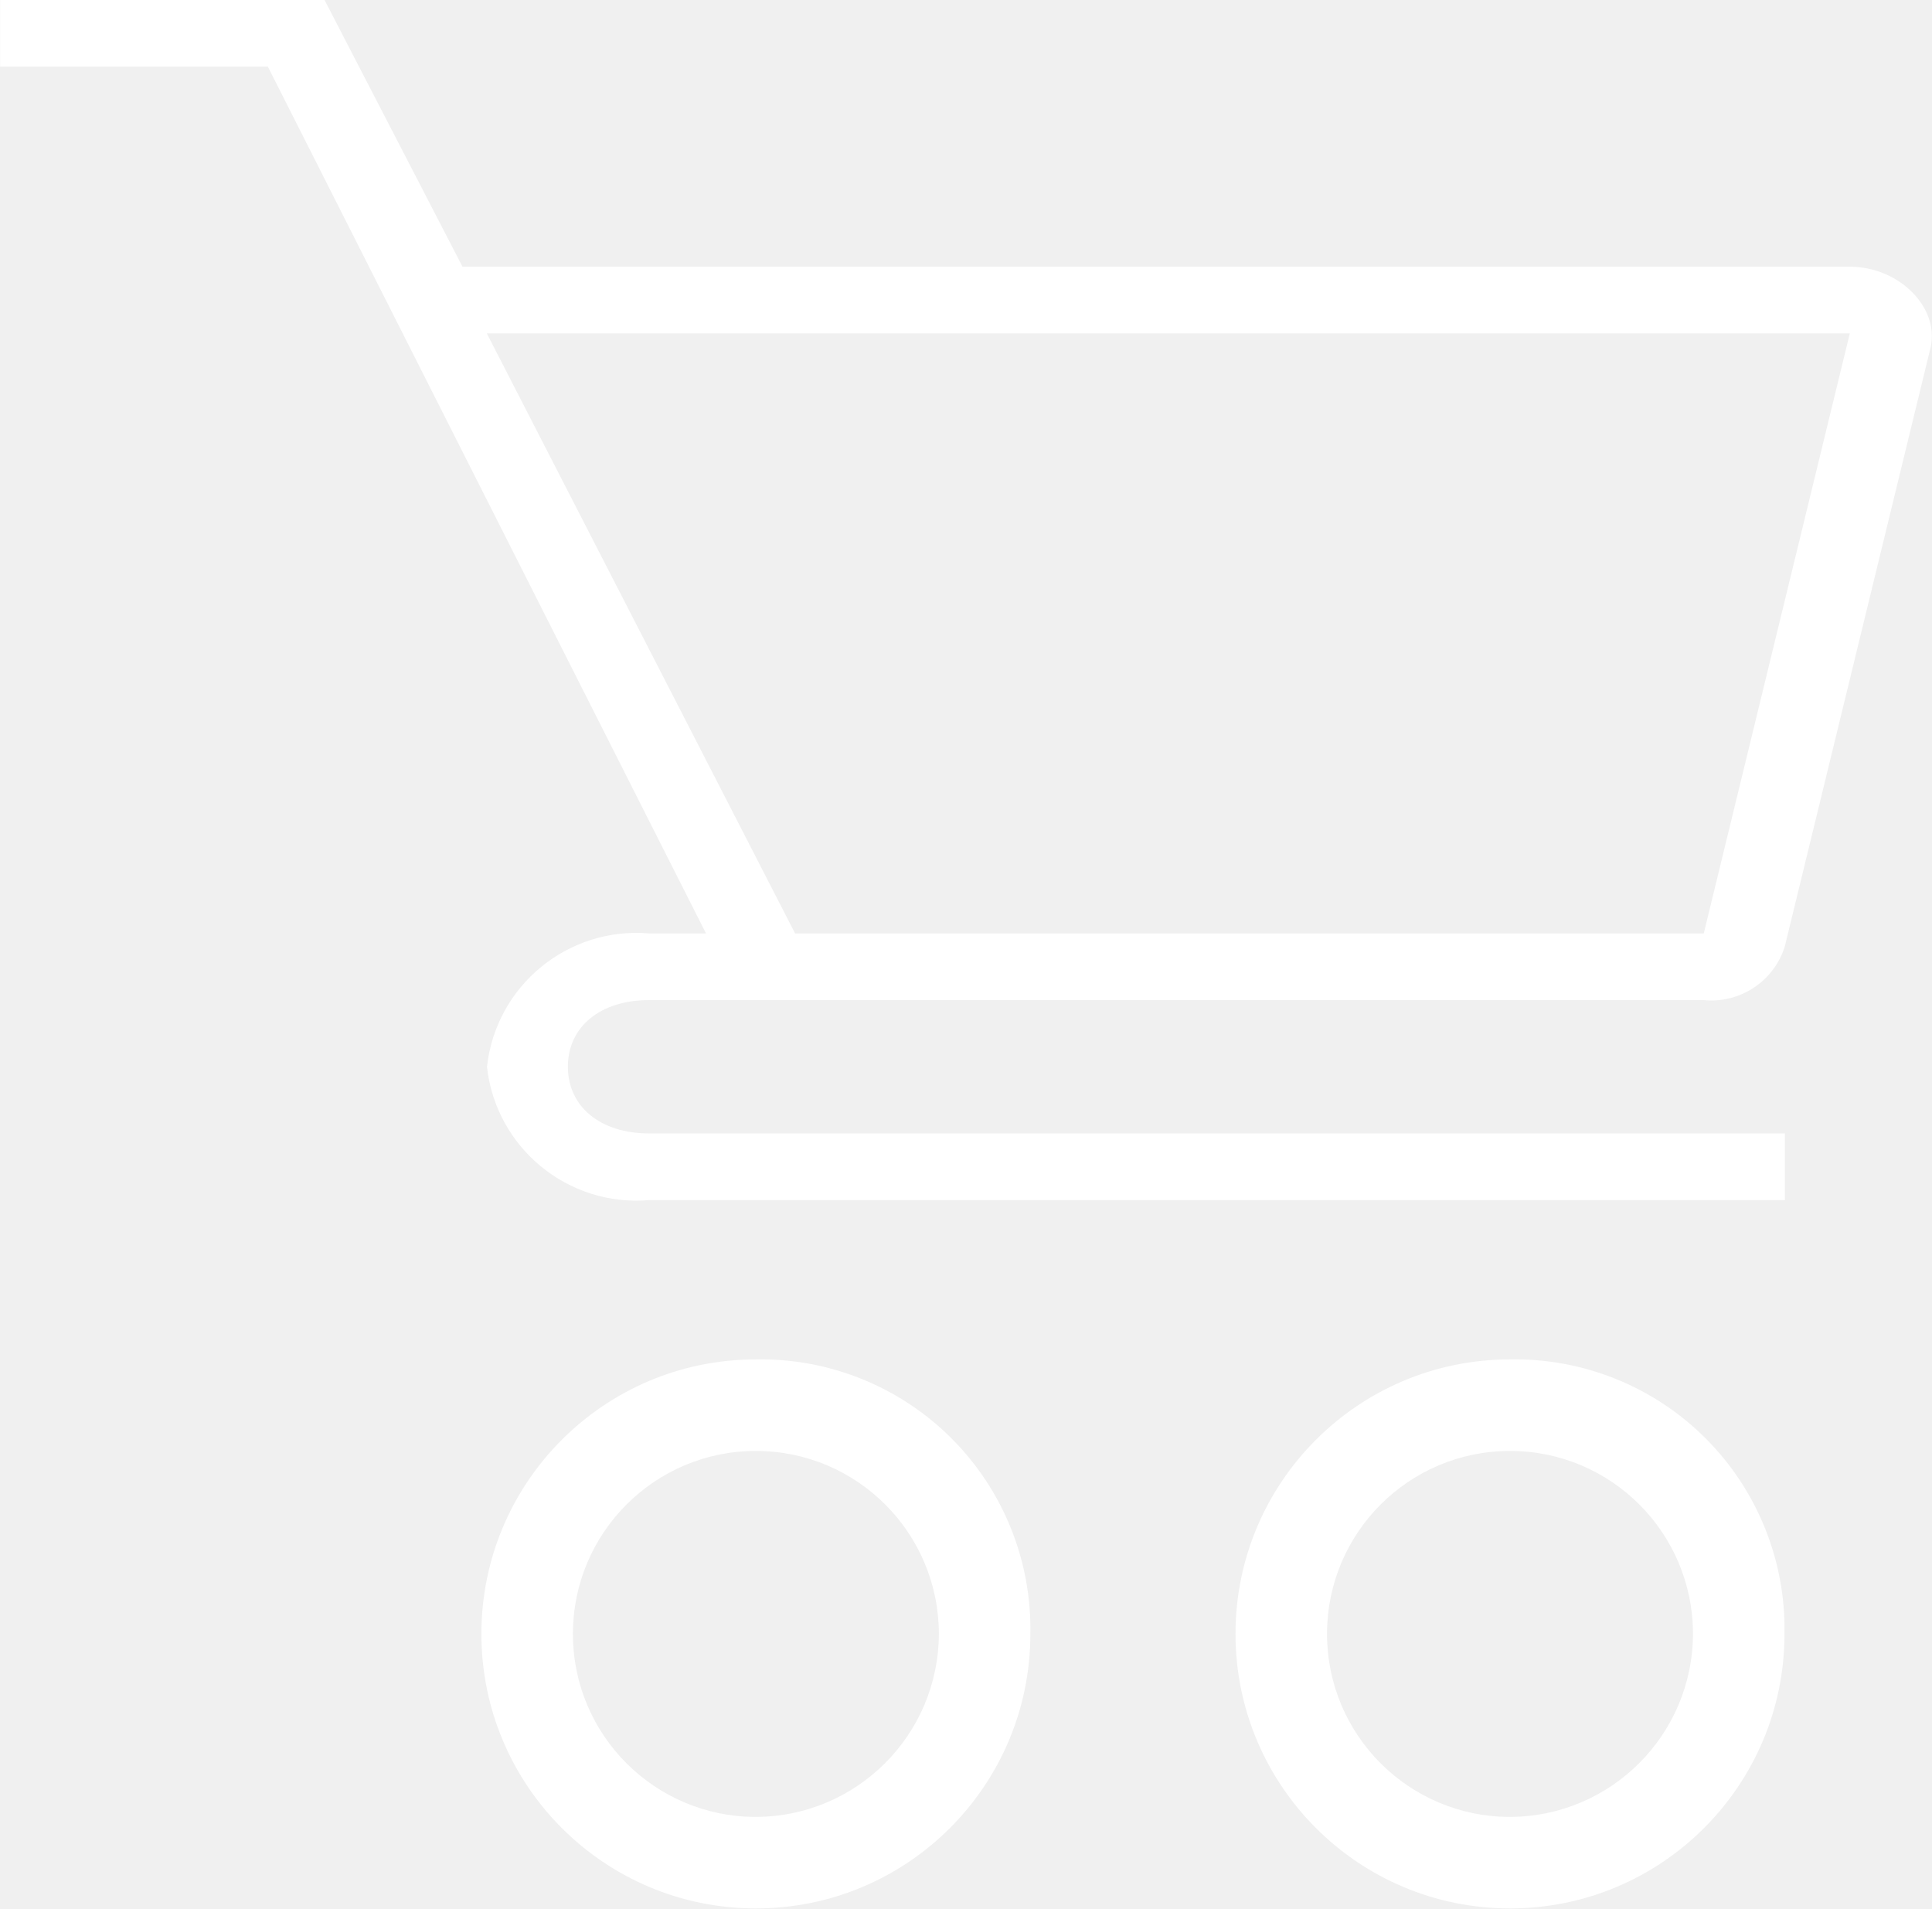
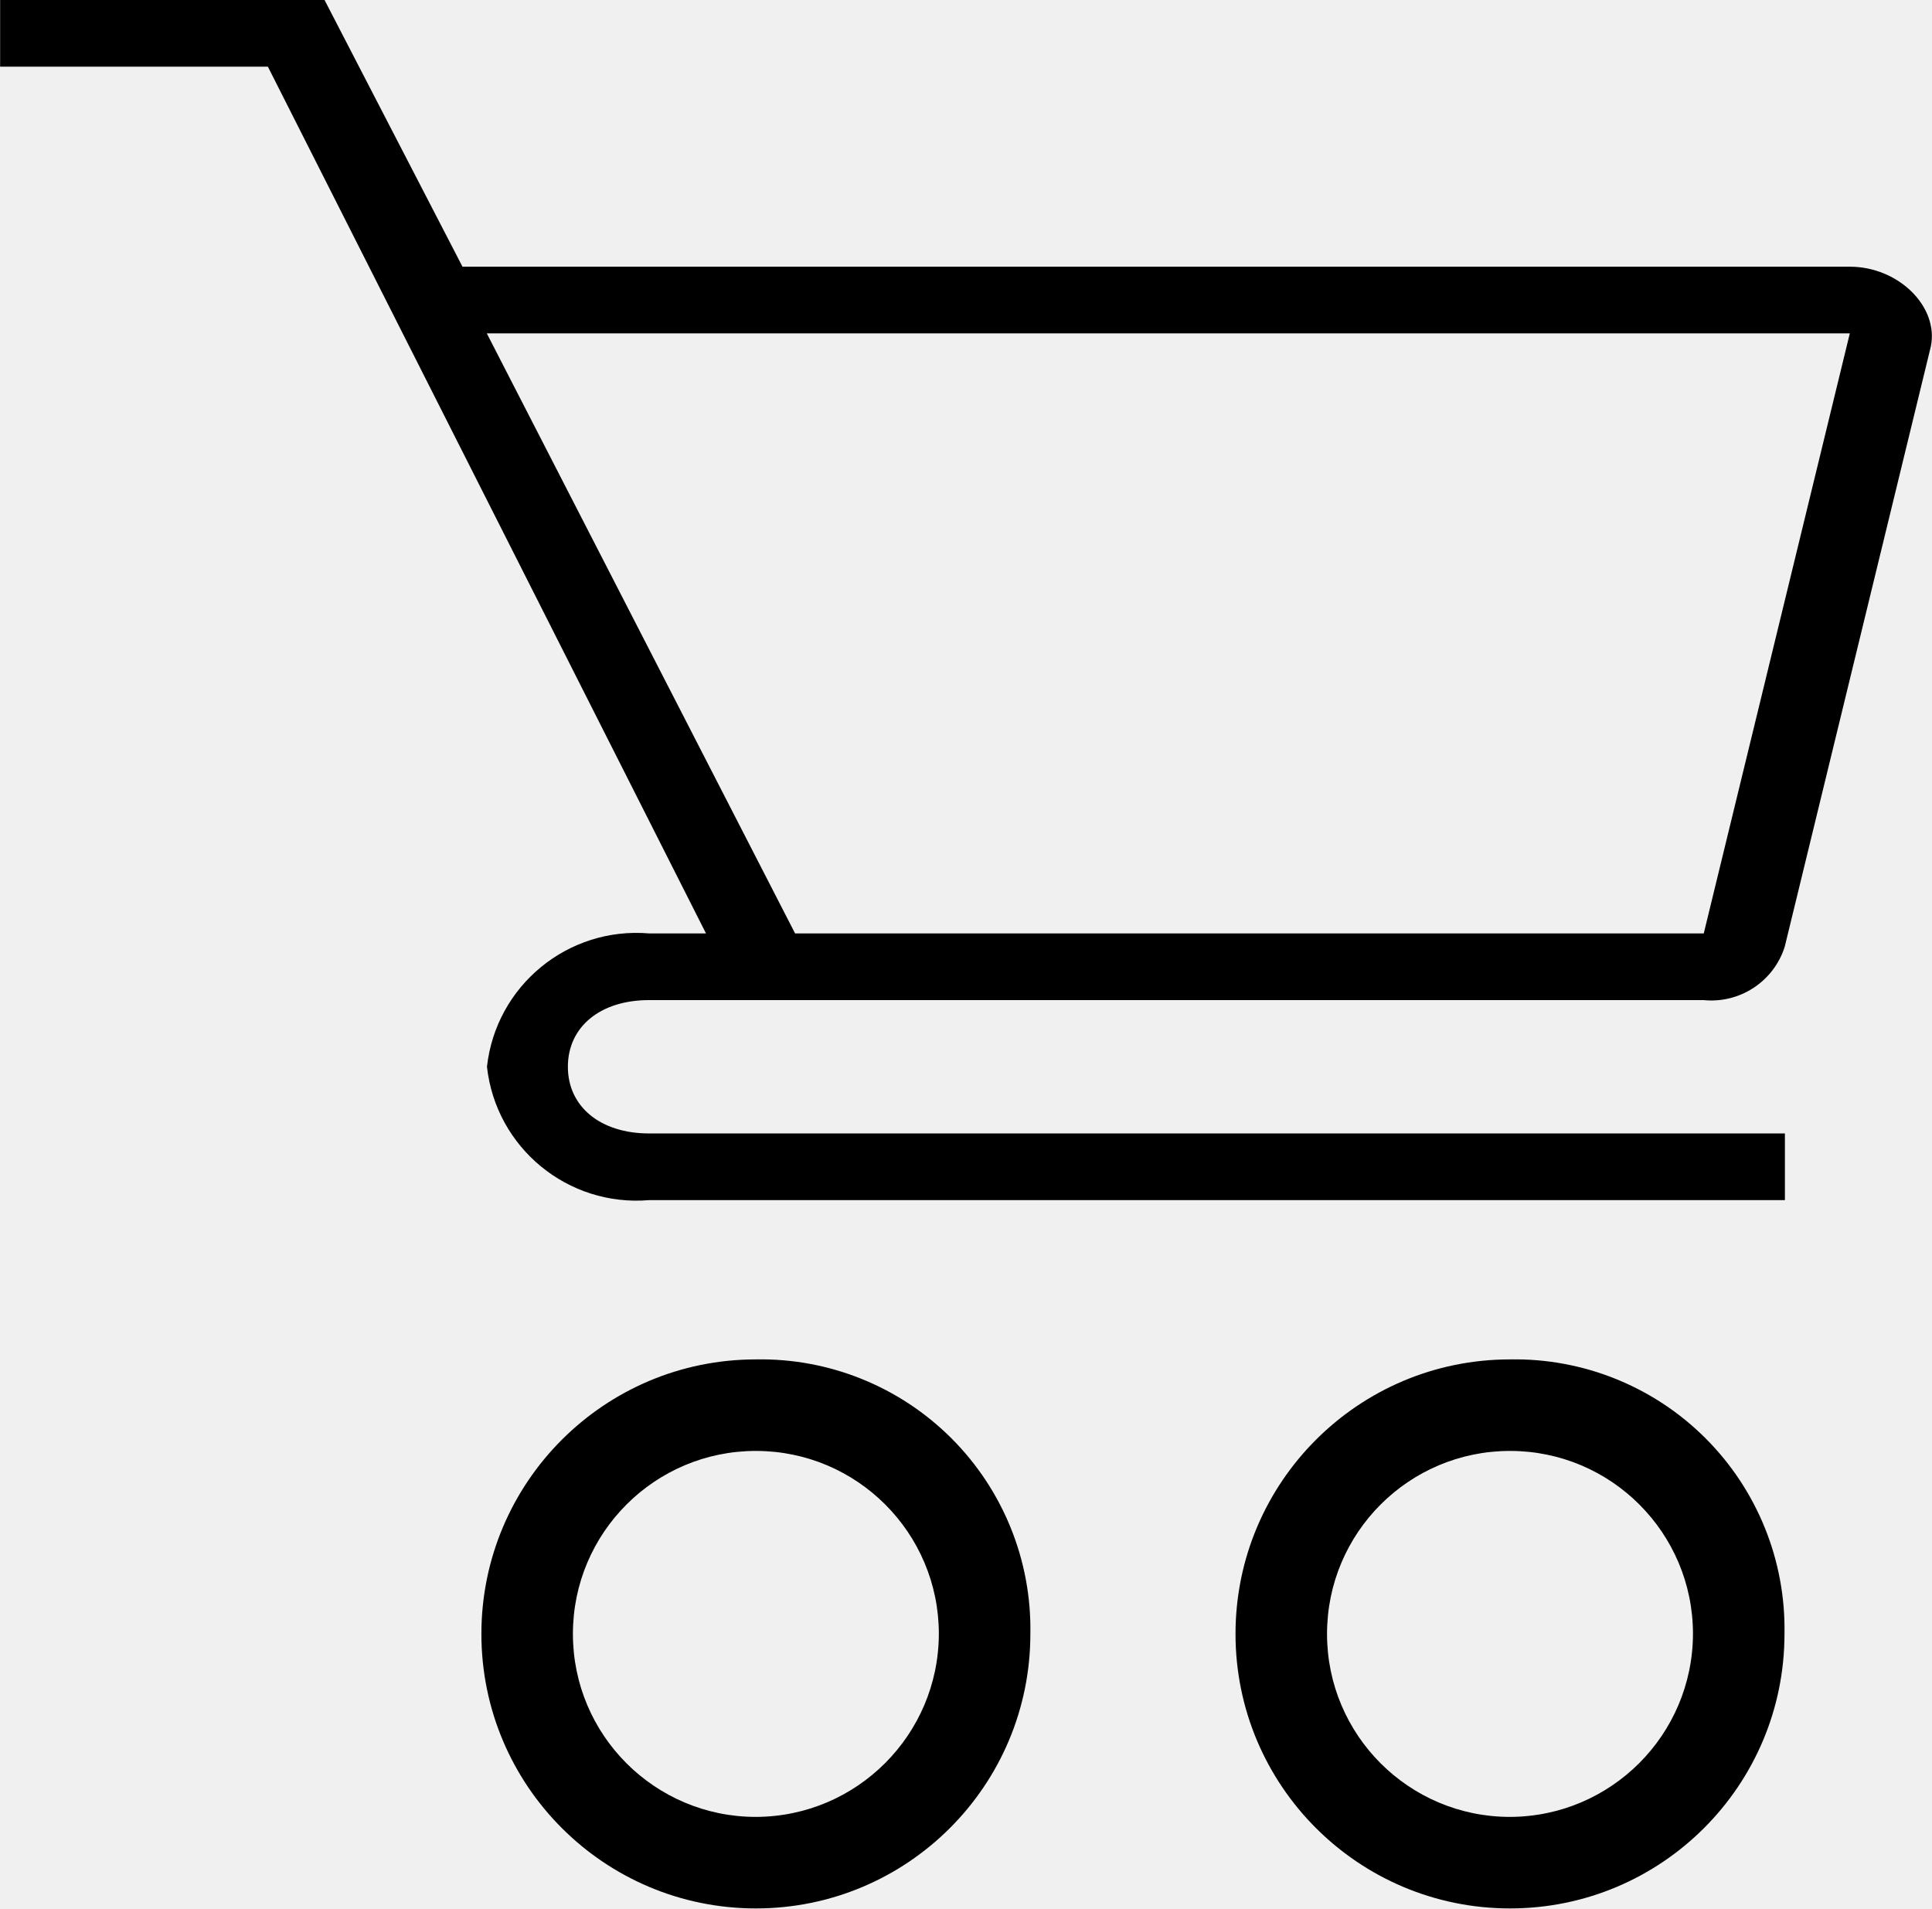
<svg xmlns="http://www.w3.org/2000/svg" width="31.878" height="31.485" viewBox="0 0 31.878 31.485">
  <g transform="translate(7.943 22.428)">
-     <path d="M121.227,320a4.529,4.529,0,1,0,4.529,4.529A4.448,4.448,0,0,0,121.227,320Zm0,7.548a3.019,3.019,0,1,1,3.019-3.019A3.028,3.028,0,0,1,121.227,327.548Z" transform="translate(-116.698 -320)" fill="#fff" />
+     <path d="M121.227,320a4.529,4.529,0,1,0,4.529,4.529A4.448,4.448,0,0,0,121.227,320Zm0,7.548a3.019,3.019,0,1,1,3.019-3.019A3.028,3.028,0,0,1,121.227,327.548Z" transform="translate(-116.698 -320)" />
  </g>
  <g transform="translate(20.386 22.428)">
-     <path d="M281.227,320a4.529,4.529,0,1,0,4.529,4.529A4.448,4.448,0,0,0,281.227,320Zm0,7.548a3.019,3.019,0,1,1,3.019-3.019A3.028,3.028,0,0,1,281.227,327.548Z" transform="translate(-276.698 -320)" fill="#fff" />
+     <path d="M281.227,320a4.529,4.529,0,1,0,4.529,4.529A4.448,4.448,0,0,0,281.227,320Zm0,7.548a3.019,3.019,0,1,1,3.019-3.019A3.028,3.028,0,0,1,281.227,327.548Z" transform="translate(-276.698 -320)" />
  </g>
  <g transform="translate(0)">
    <g transform="translate(0)">
-       <path d="M48.02,4.4H25.129L22.853,0H17.5V1.1h4.418l7.229,14.3h-.937a2.482,2.482,0,0,0-2.677,2.2,2.482,2.482,0,0,0,2.677,2.2H46.949V18.7H28.207c-.8,0-1.339-.44-1.339-1.1s.535-1.1,1.339-1.1h17.4a1.272,1.272,0,0,0,1.339-.88l2.41-9.9C49.493,5.06,48.823,4.4,48.02,4.4Zm-2.41,11H30.617L25.53,5.5H48.02Z" transform="translate(-17.498)" fill="#fff" />
+       <path d="M48.02,4.4H25.129L22.853,0H17.5V1.1h4.418l7.229,14.3h-.937a2.482,2.482,0,0,0-2.677,2.2,2.482,2.482,0,0,0,2.677,2.2H46.949V18.7H28.207c-.8,0-1.339-.44-1.339-1.1s.535-1.1,1.339-1.1h17.4a1.272,1.272,0,0,0,1.339-.88l2.41-9.9C49.493,5.06,48.823,4.4,48.02,4.4Zm-2.41,11H30.617L25.53,5.5H48.02Z" transform="translate(-17.498)" />
    </g>
  </g>
</svg>
